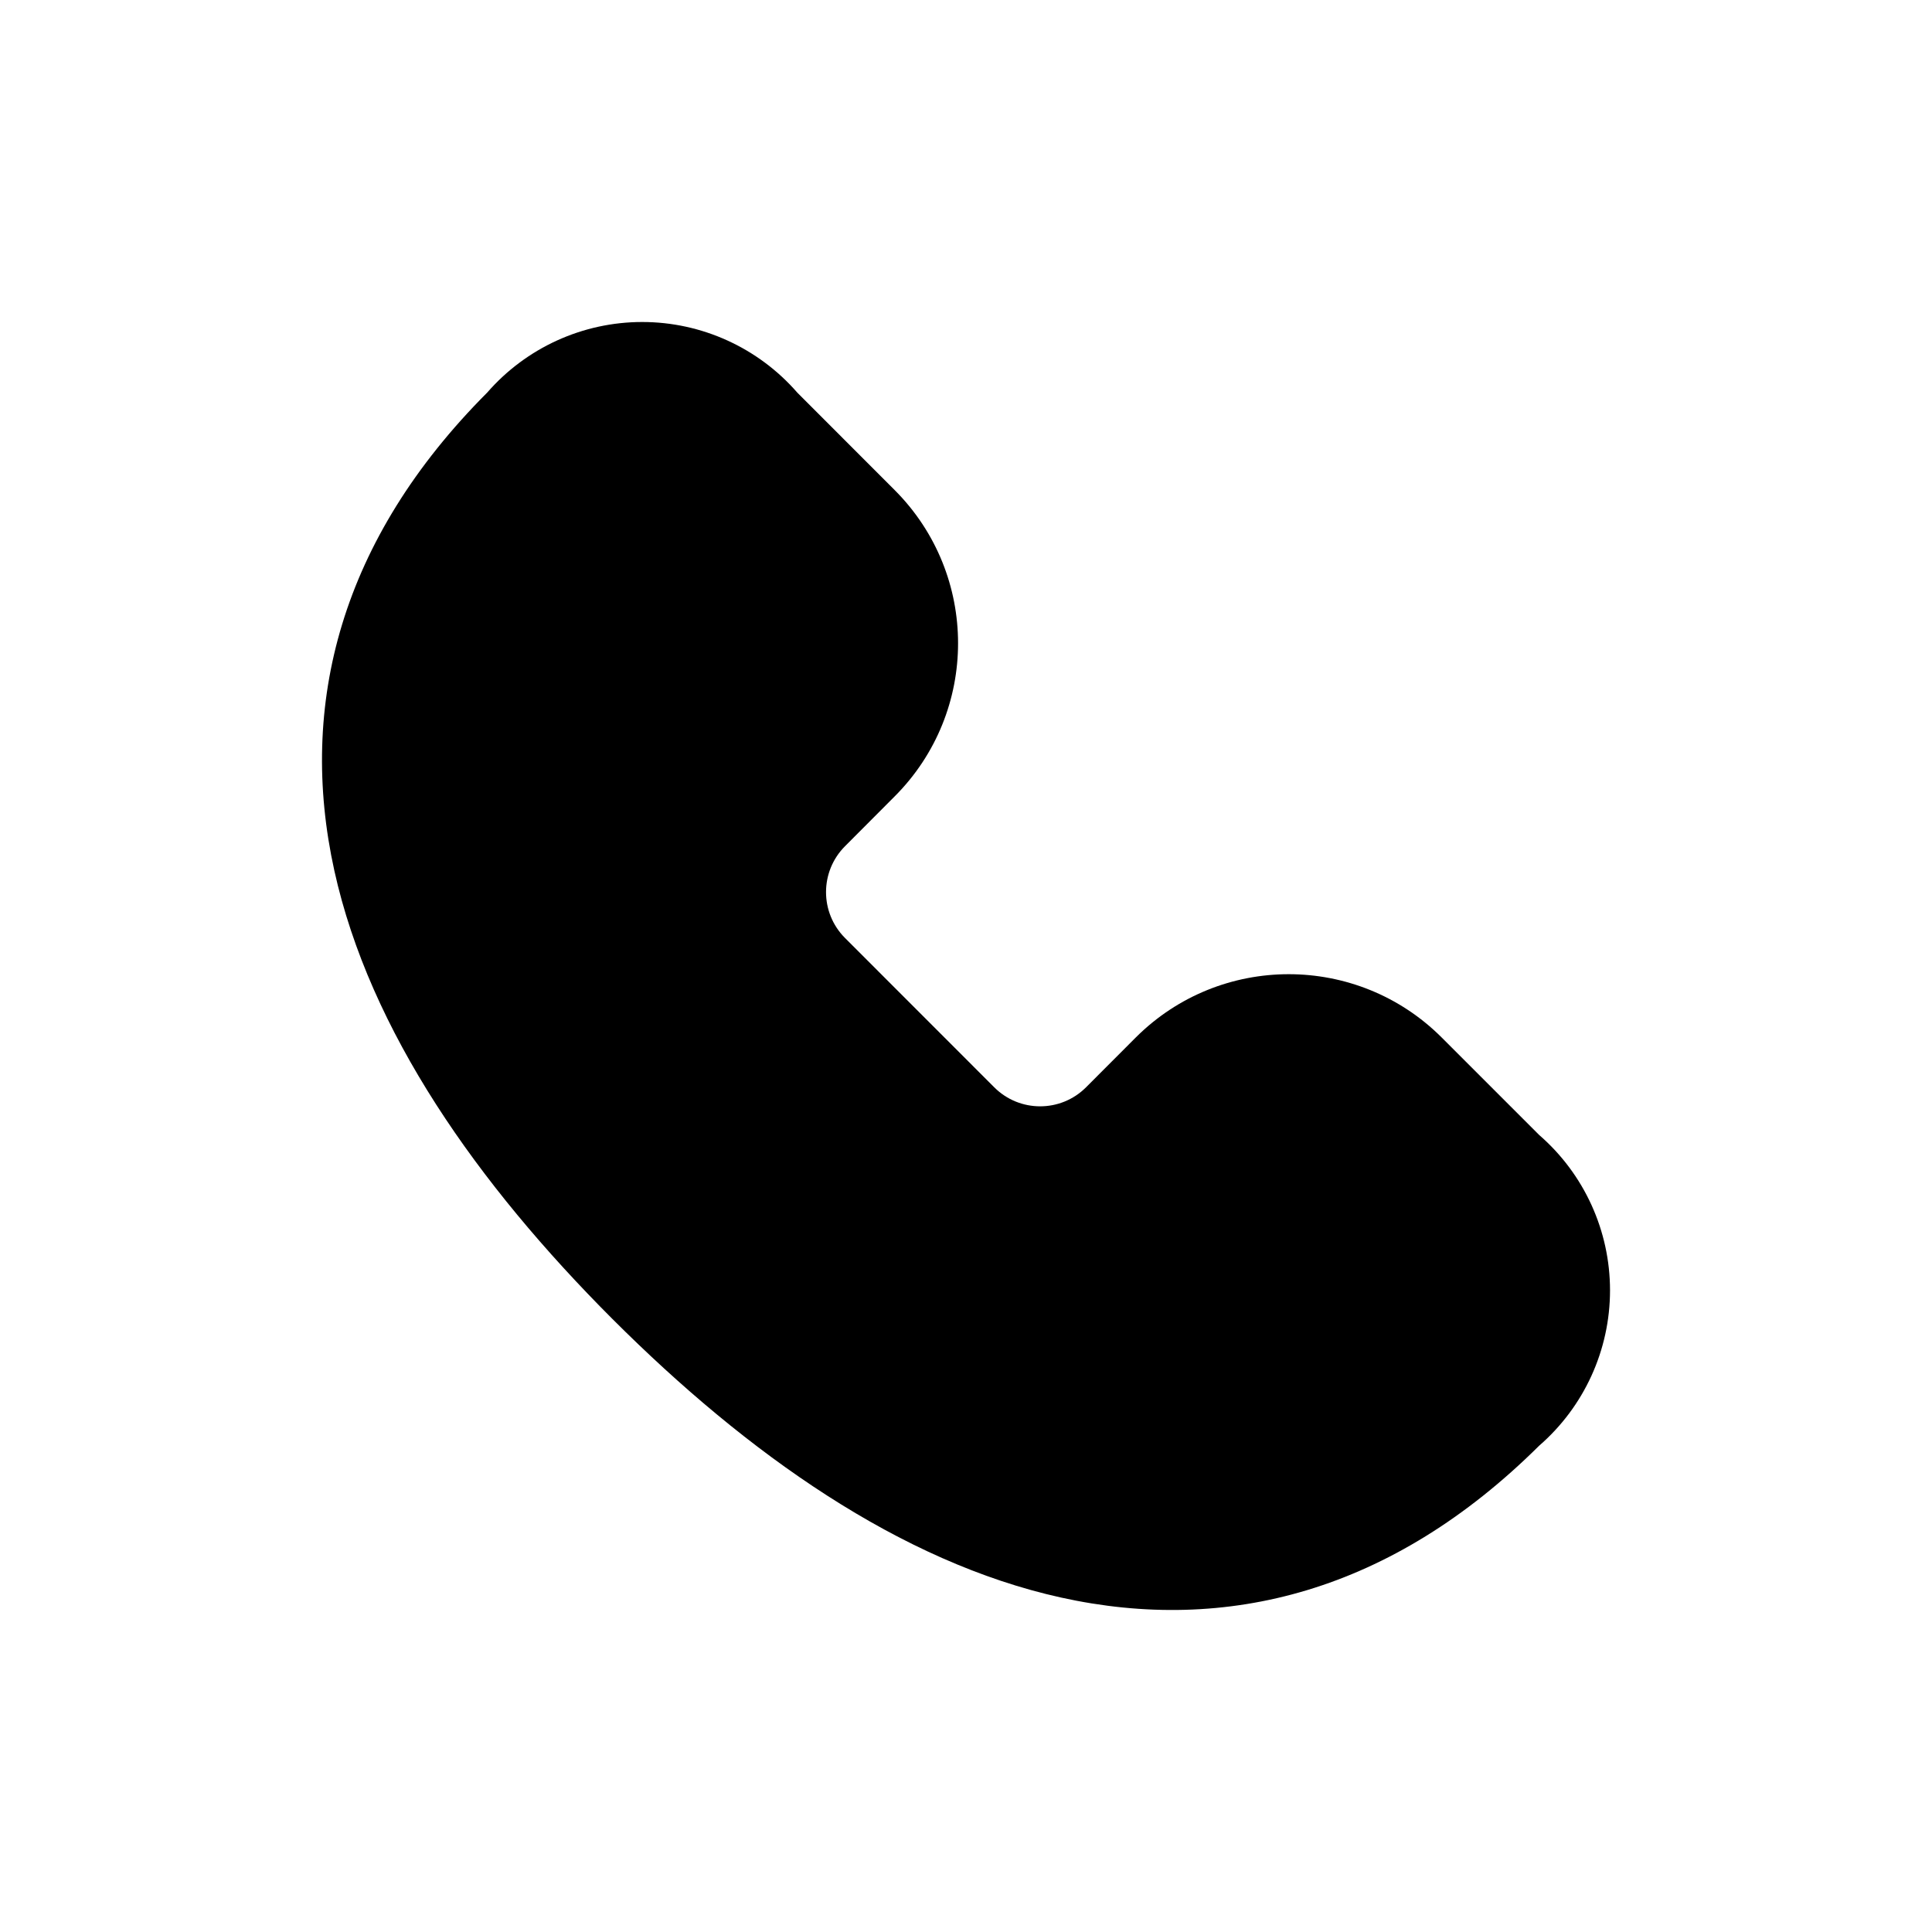
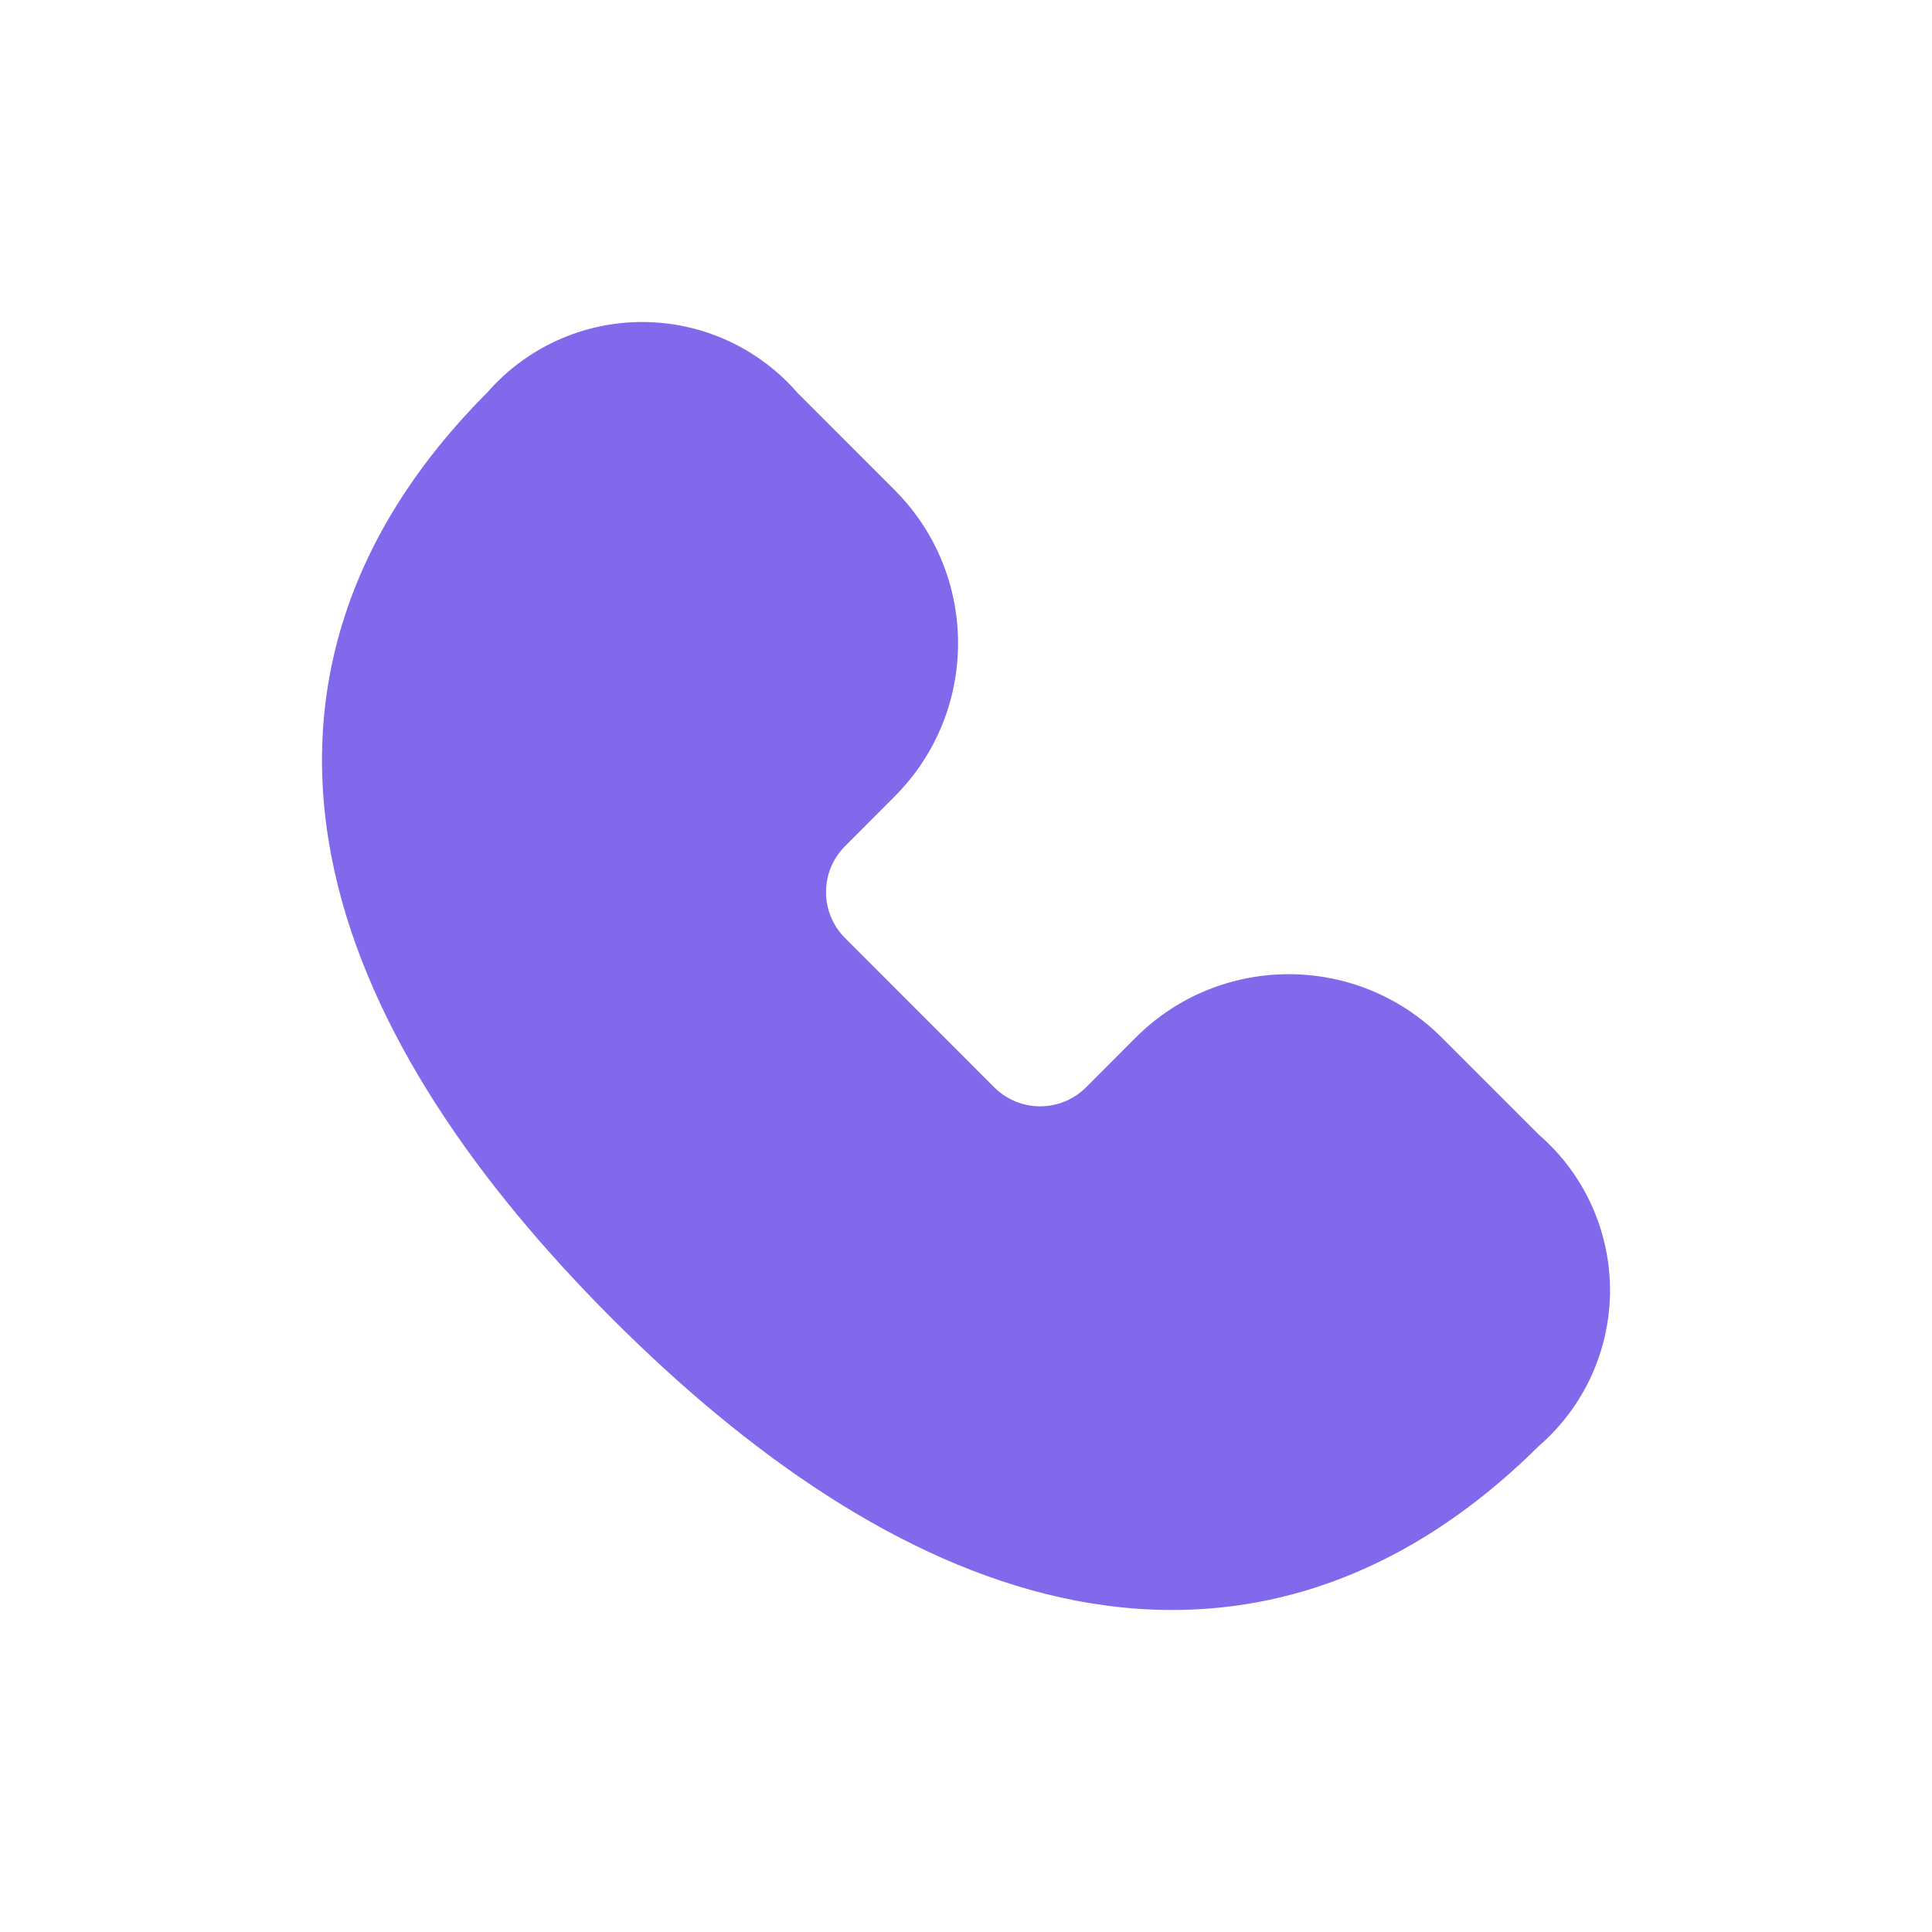
- <svg xmlns="http://www.w3.org/2000/svg" class="w-6 h-6 text-gray-800 dark:text-white" aria-hidden="true" width="24" height="24" fill="currentColor" viewBox="0 0 24 24">
+ <svg xmlns="http://www.w3.org/2000/svg" class="w-6 h-6 text-gray-800 dark:text-white" aria-hidden="true" width="24" height="24" fill="#8269ec" viewBox="0 0 24 24">
  <path d="M7.978 4a2.553 2.553 0 0 0-1.926.877C4.233 6.7 3.699 8.751 4.153 10.814c.44 1.995 1.778 3.893 3.456 5.572 1.68 1.679 3.577 3.018 5.57 3.459 2.062.456 4.115-.073 5.94-1.885a2.556 2.556 0 0 0 .001-3.861l-1.21-1.21a2.689 2.689 0 0 0-3.802 0l-.617.618a.806.806 0 0 1-1.14 0l-1.854-1.855a.807.807 0 0 1 0-1.14l.618-.62a2.692 2.692 0 0 0 0-3.803l-1.21-1.211A2.555 2.555 0 0 0 7.978 4Z" />
</svg>
